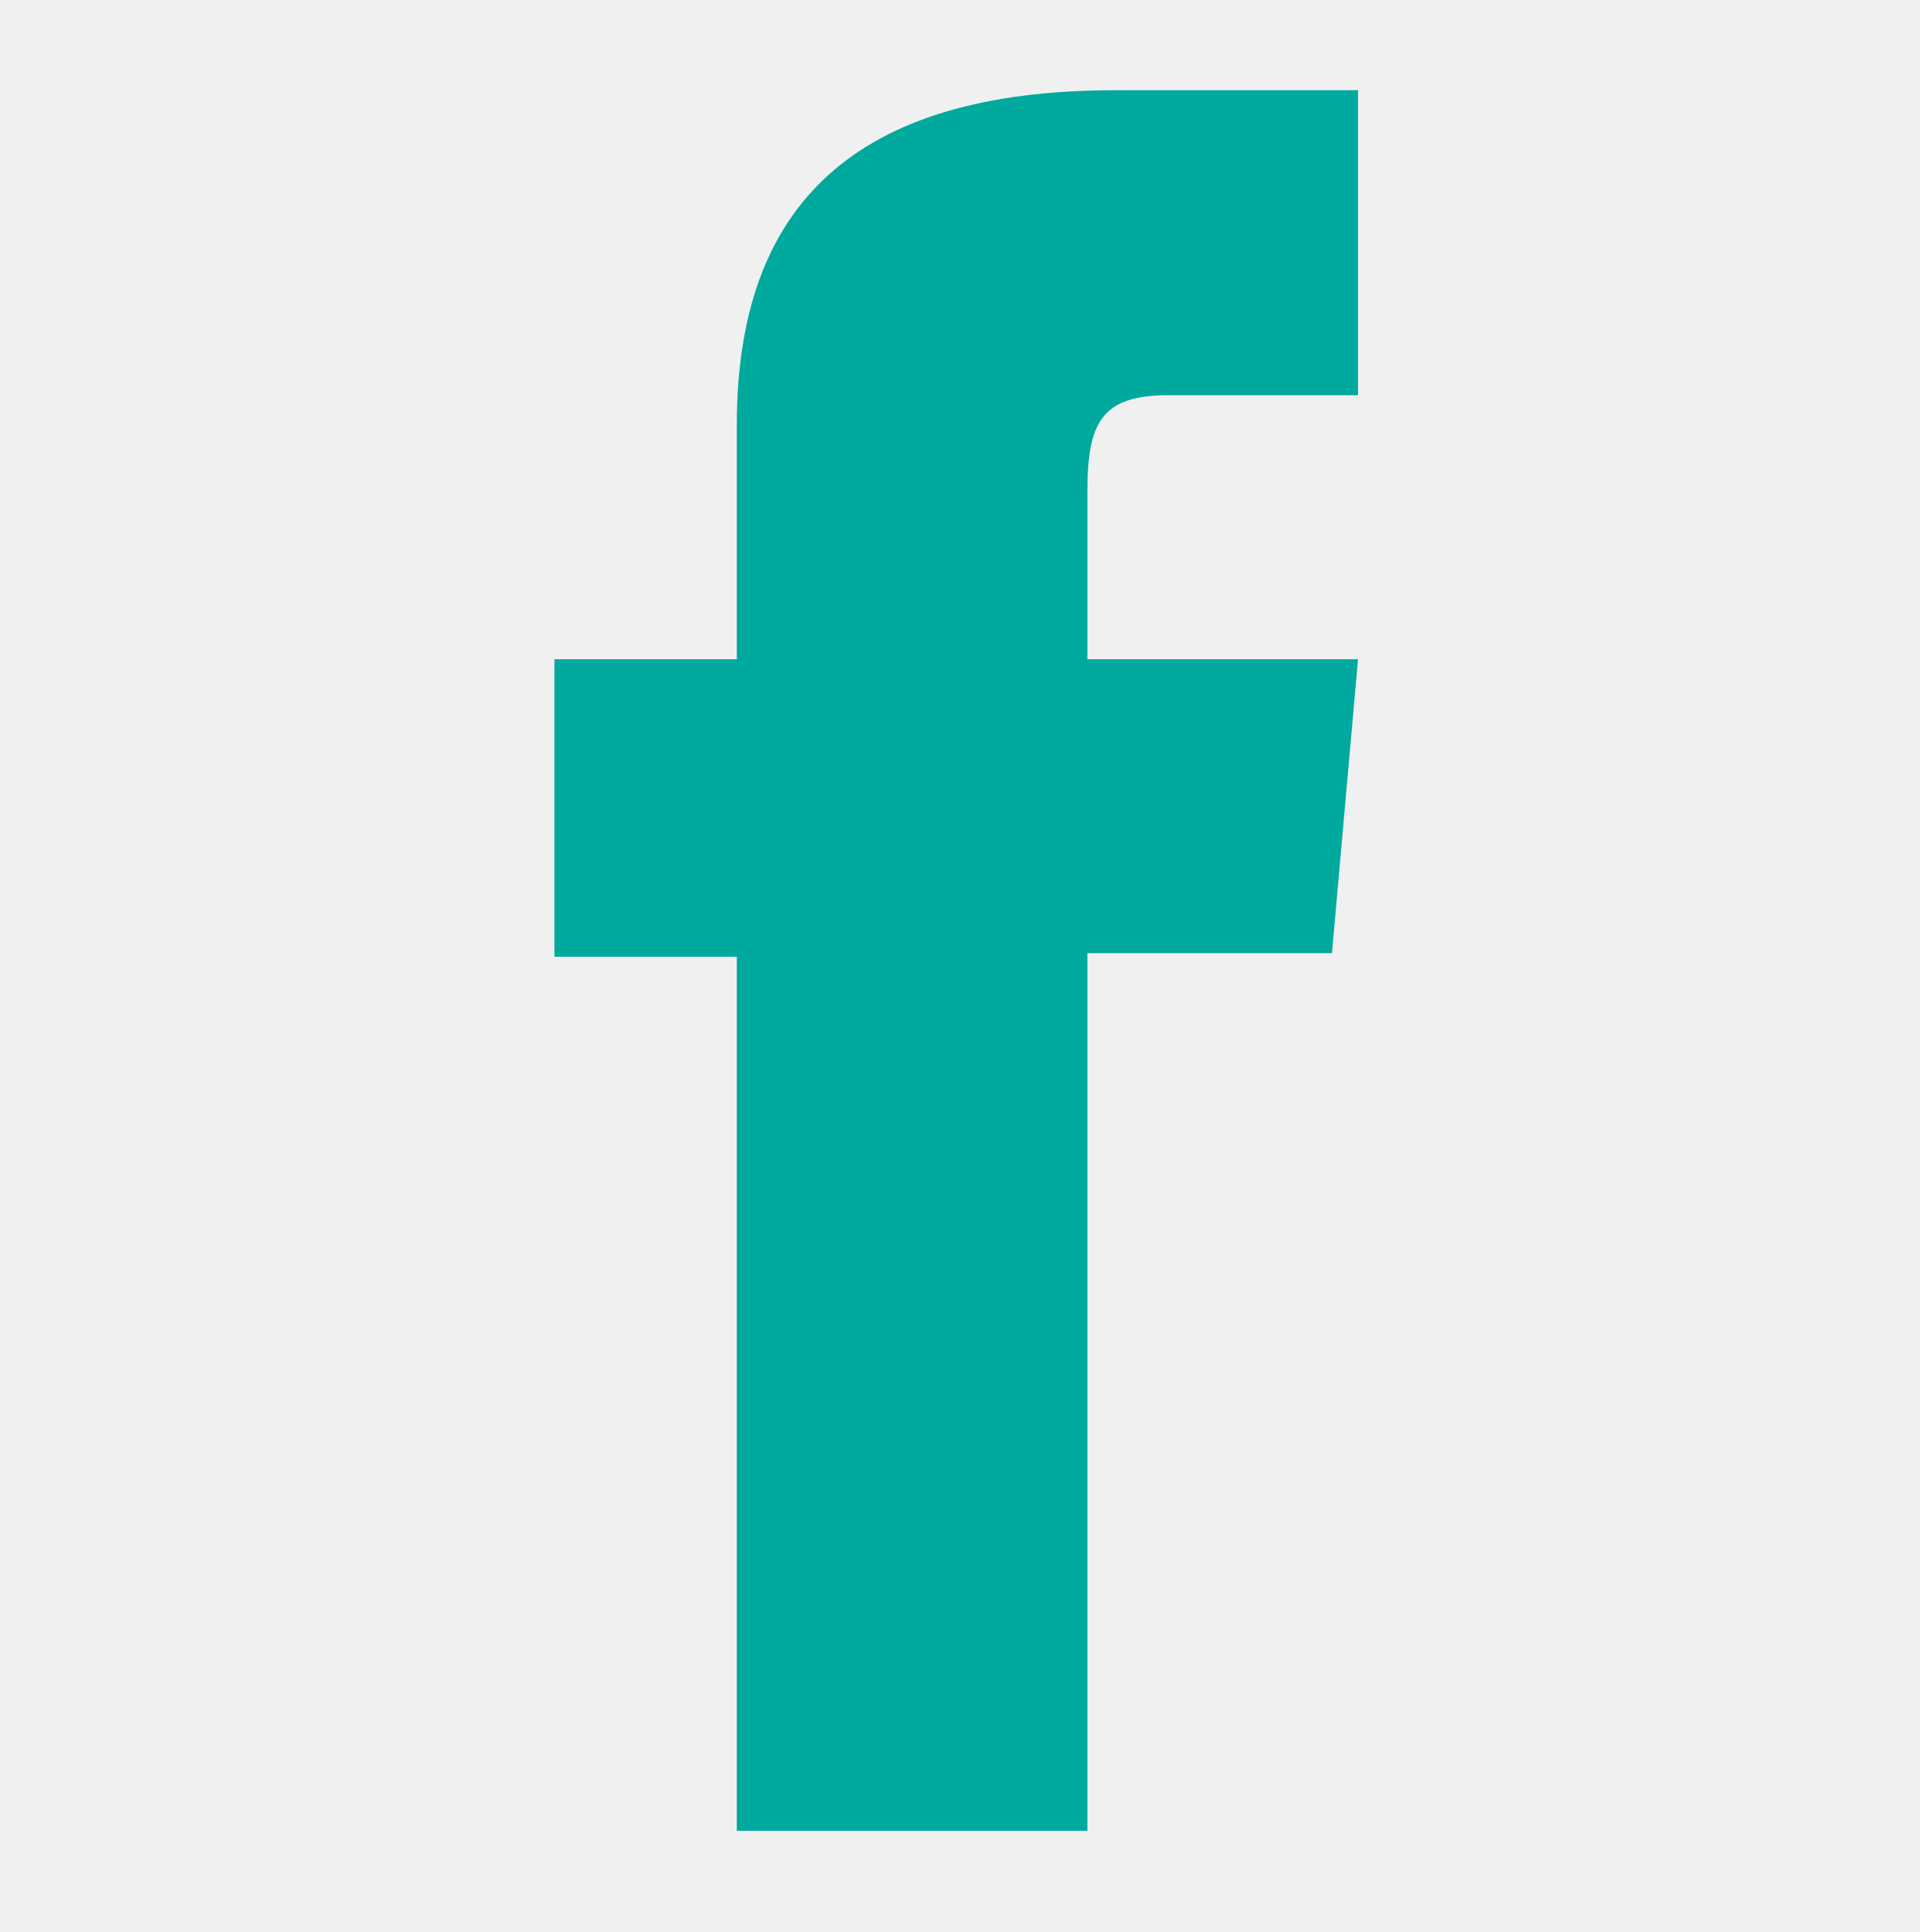
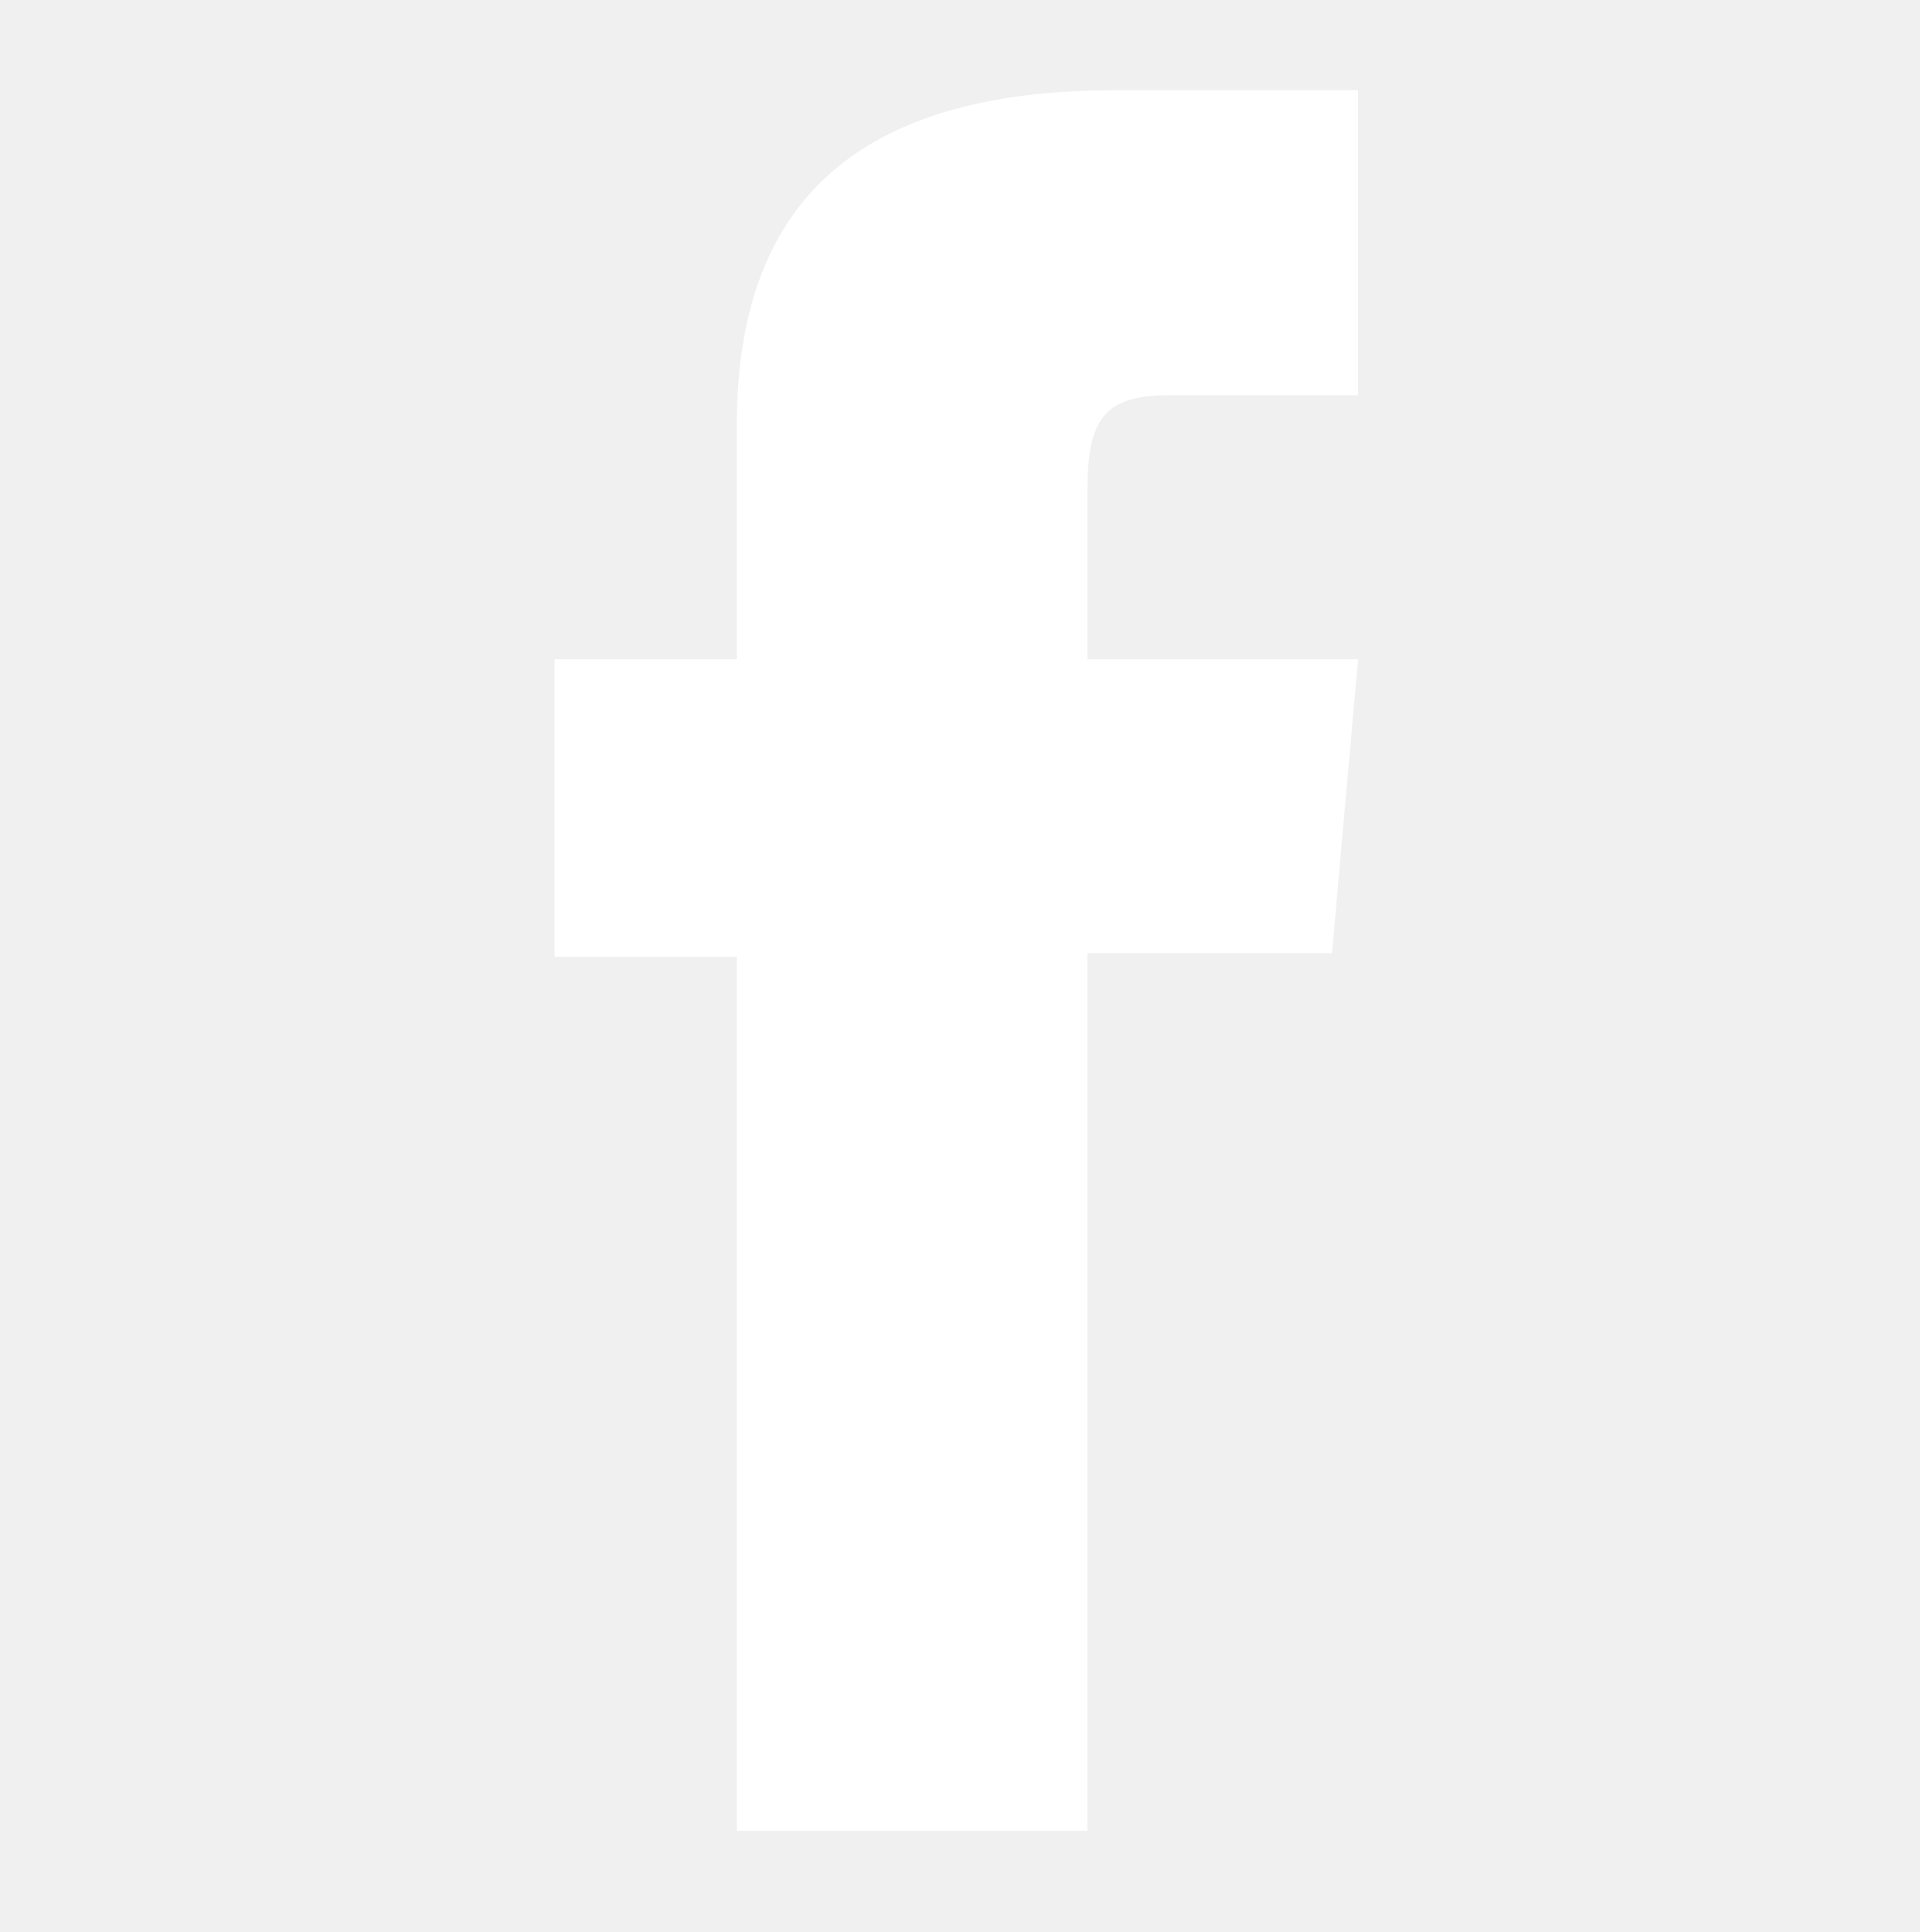
- <svg xmlns="http://www.w3.org/2000/svg" version="1.1" id="Layer_1" x="0px" y="0px" width="55.141px" height="55.498px" viewBox="0 0 55.141 55.498" enable-background="new 0 0 55.141 55.498" xml:space="preserve">
-   <path fill="#00A99D" d="M21.162,52.592H31.23V27.38h7.024l0.749-8.442H31.23c0,0,0-3.152,0-4.808c0-1.99,0.399-2.777,2.325-2.777  c1.548,0,5.448,0,5.448,0V2.592c0,0-5.745,0-6.972,0c-7.492,0-10.87,3.3-10.87,9.615c0,5.502,0,6.73,0,6.73h-5.237v8.547h5.237  V52.592z" />
+ <svg xmlns="http://www.w3.org/2000/svg" id="Layer_1" xml:space="preserve" height="55.498px" viewBox="0 0 55.14 55.498" width="55.14px" version="1.1" y="0px" x="0px" enable-background="new 0 0 55.14 55.498">
+   <path d="m21.162 52.592h10.068v-25.212h7.025l0.749-8.442h-7.774v-4.808c0-1.99 0.4-2.777 2.325-2.777h5.449v-8.761h-6.972c-7.492 0-10.87 3.3-10.87 9.615v6.73h-5.237v8.547h5.237v25.108z" fill="#fff" />
</svg>
